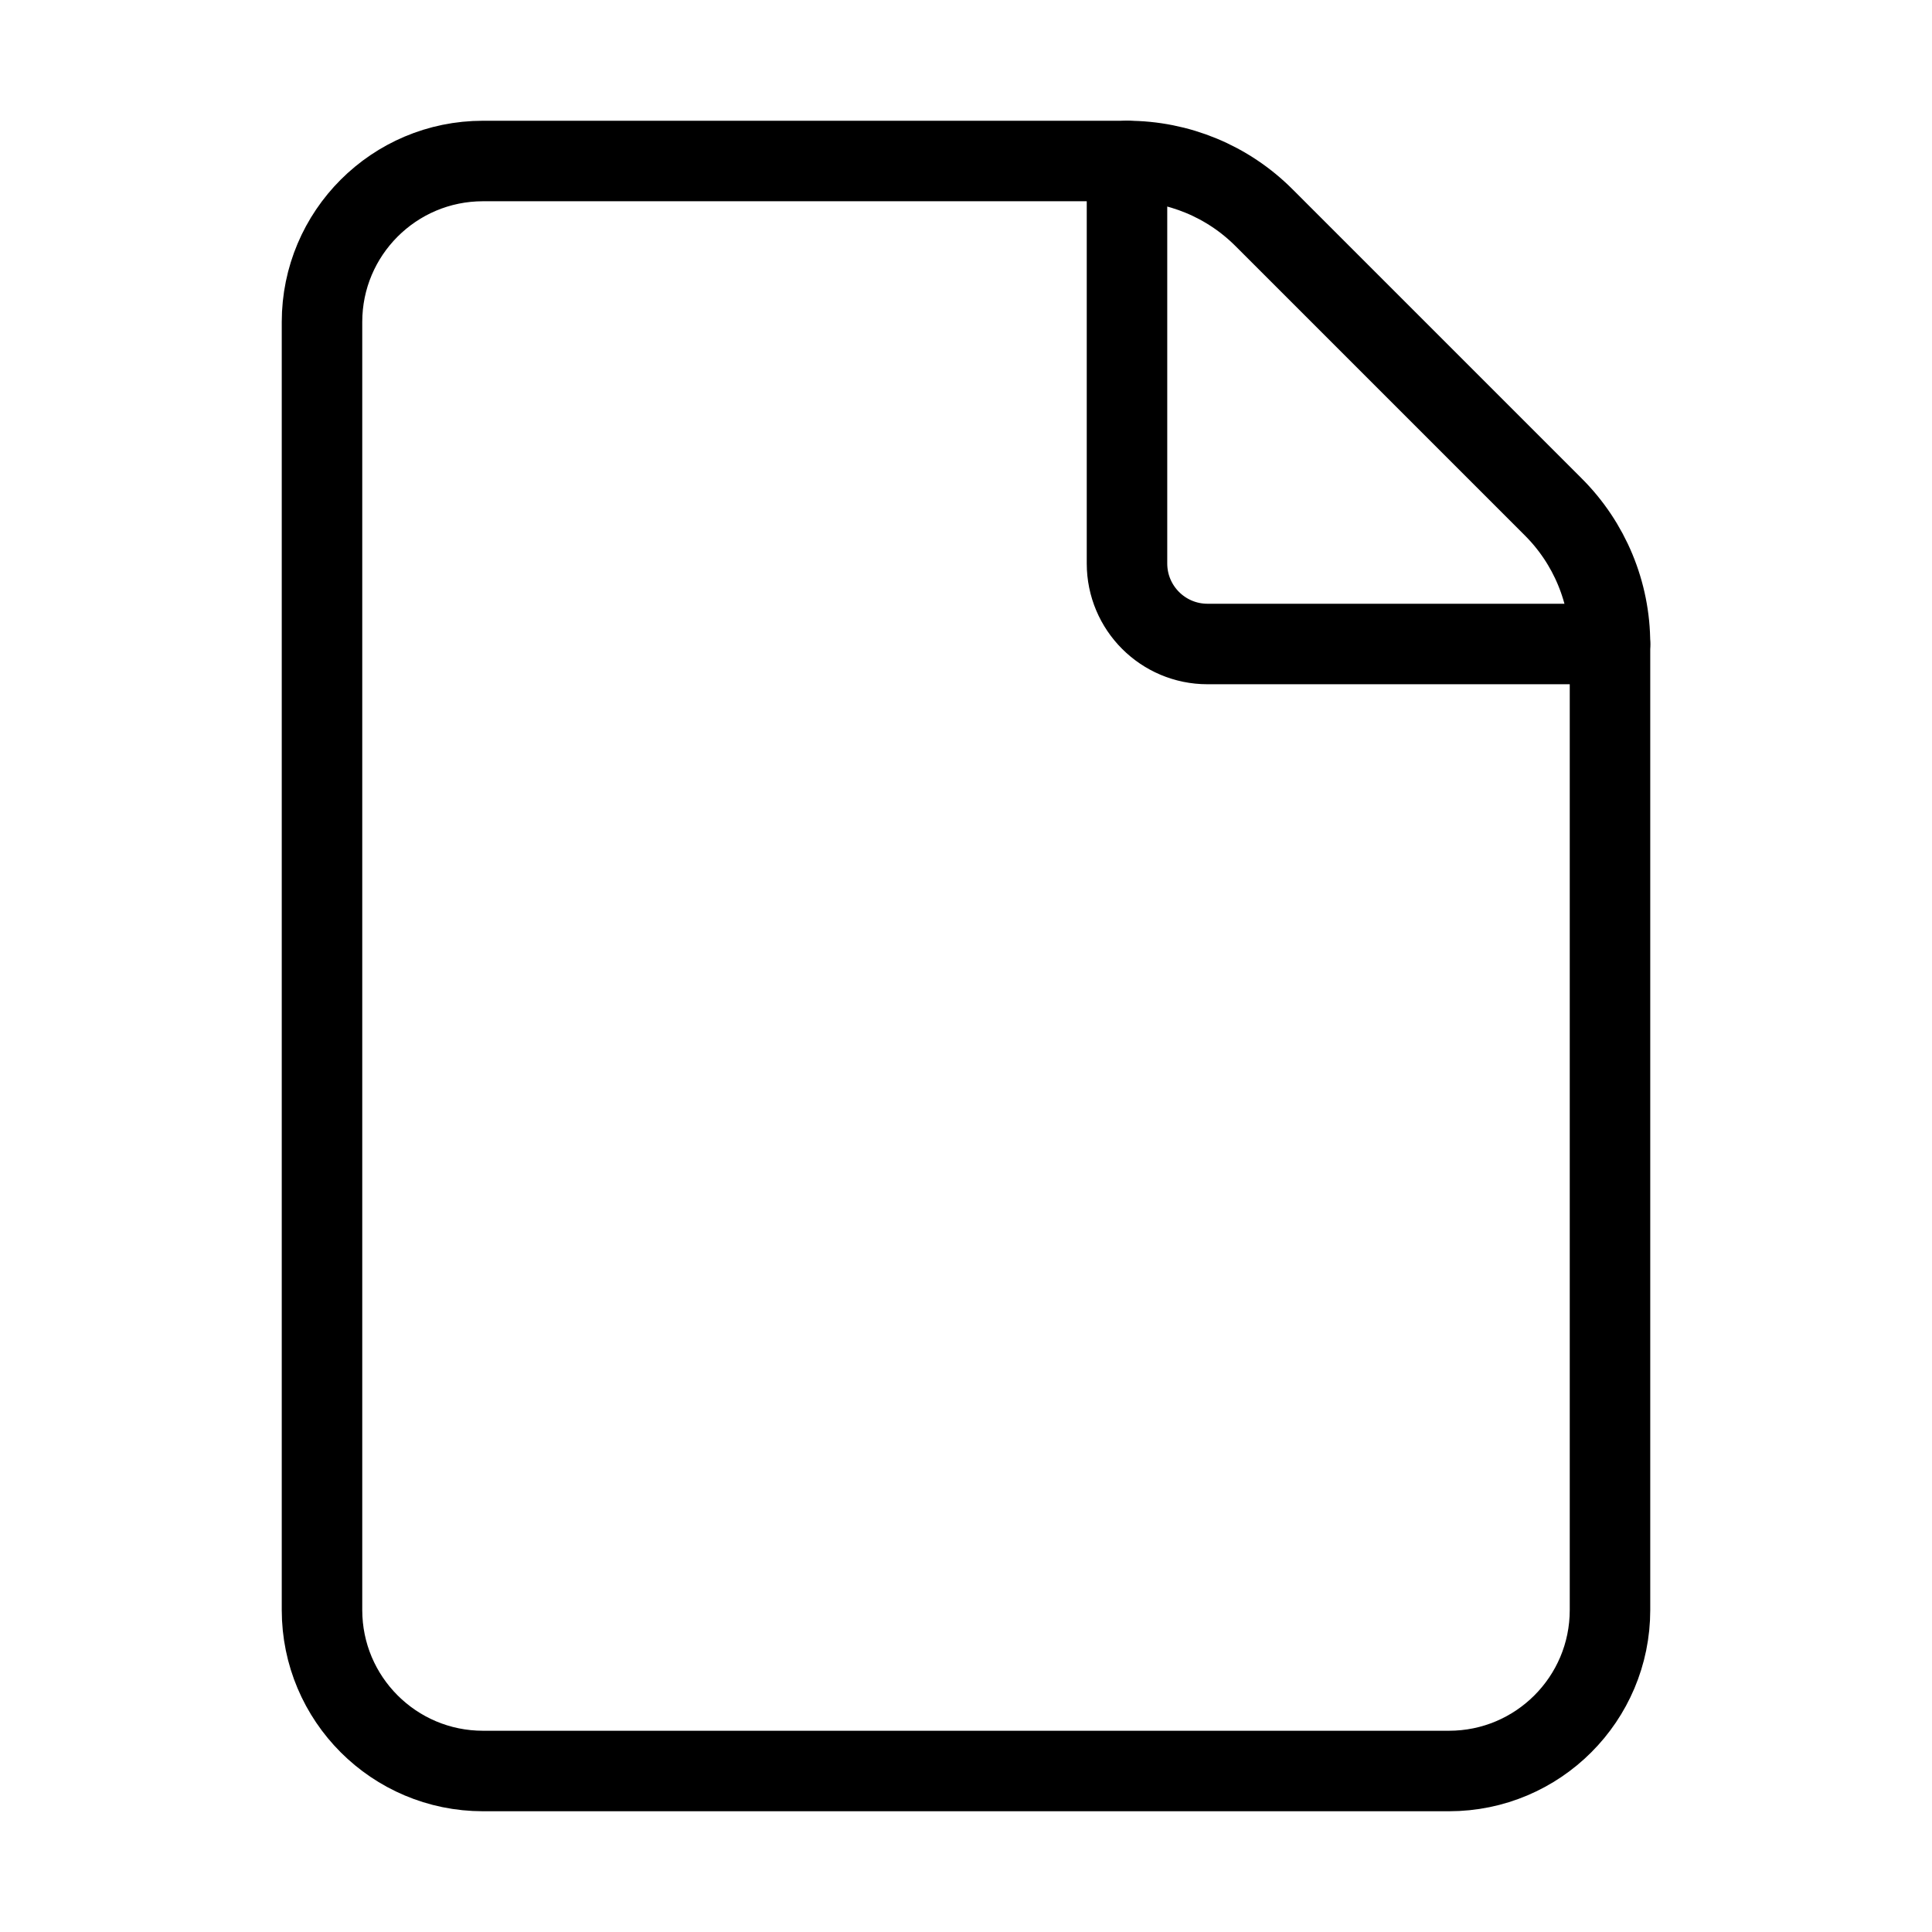
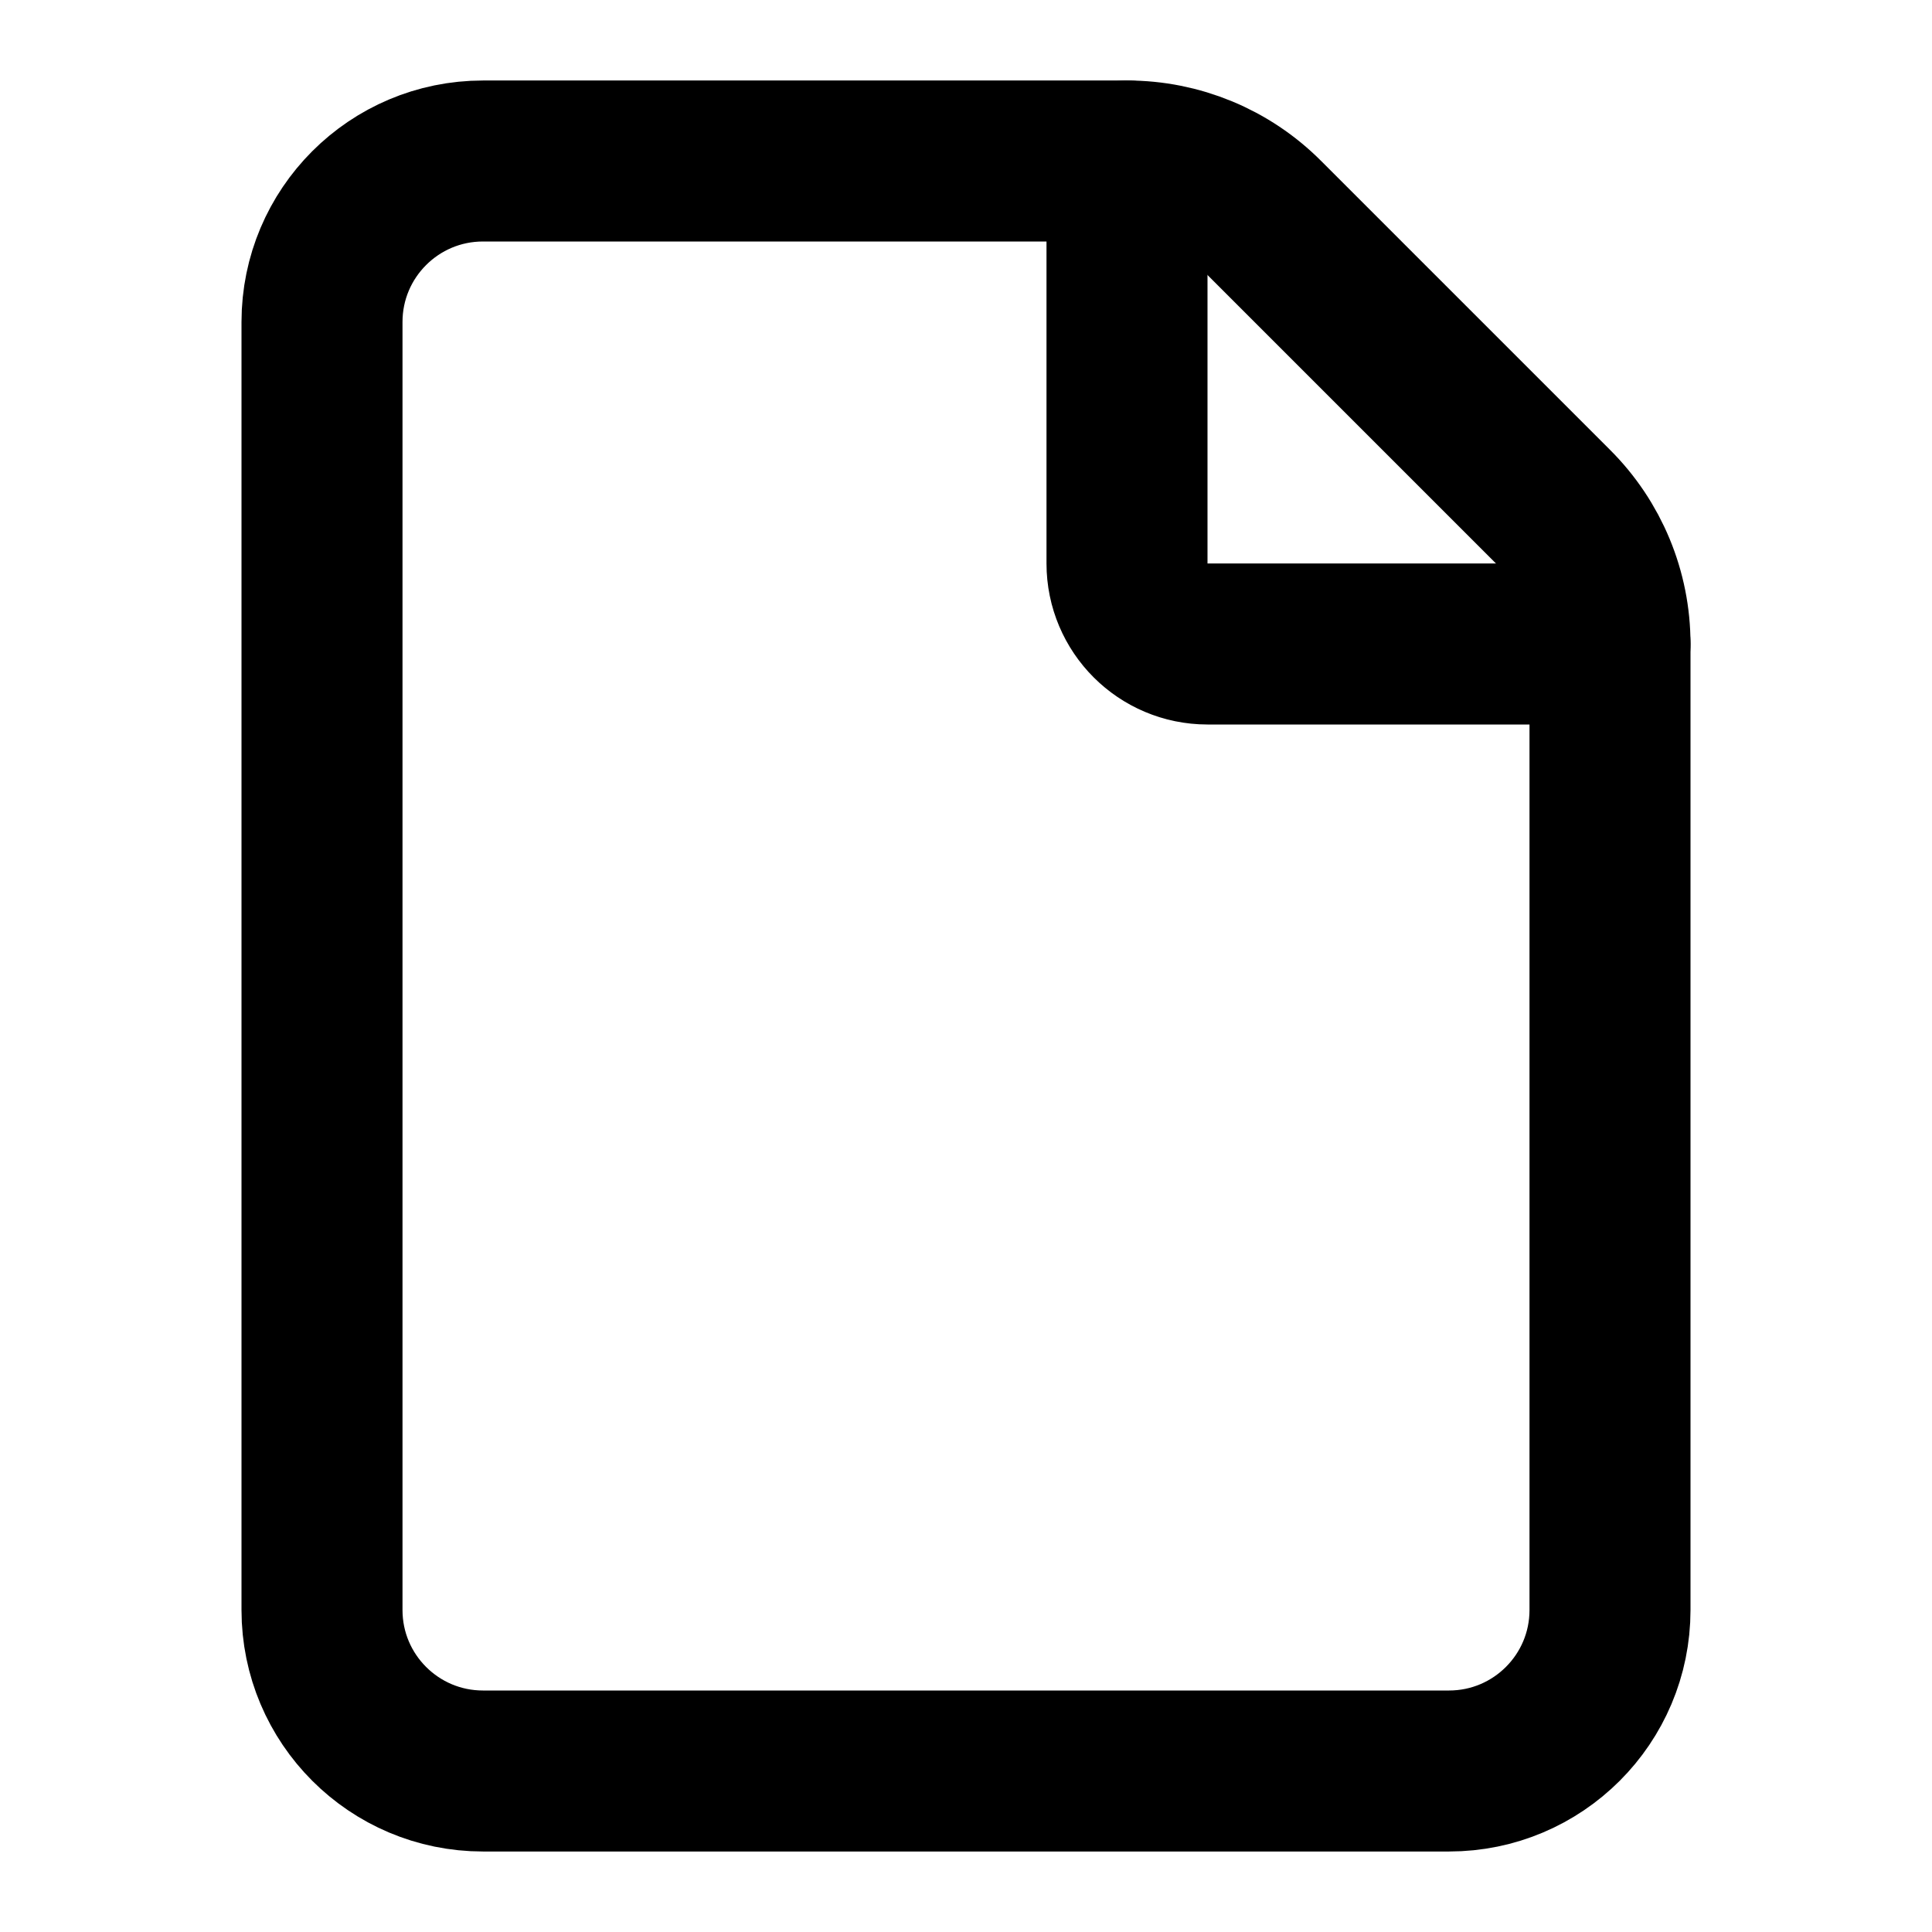
- <svg xmlns="http://www.w3.org/2000/svg" width="32" height="32" viewBox="0 0 24 24" fill="none" stroke="currentColor" stroke-width="1" stroke-linecap="round" stroke-linejoin="round" class="electron-a">
+ <svg xmlns="http://www.w3.org/2000/svg" width="32" height="32" viewBox="0 0 24 24" fill="none" stroke="currentColor" stroke-width="2" stroke-linecap="round" stroke-linejoin="round" class="electron-a">
  <path d="M6 22a2 2 0 0 1-2-2V4a2 2 0 0 1 2-2h8a2.4 2.4 0 0 1 1.704.706l3.588 3.588A2.4 2.4 0 0 1 20 8v12a2 2 0 0 1-2 2z" />
  <path d="M14 2v5a1 1 0 0 0 1 1h5" />
</svg>
